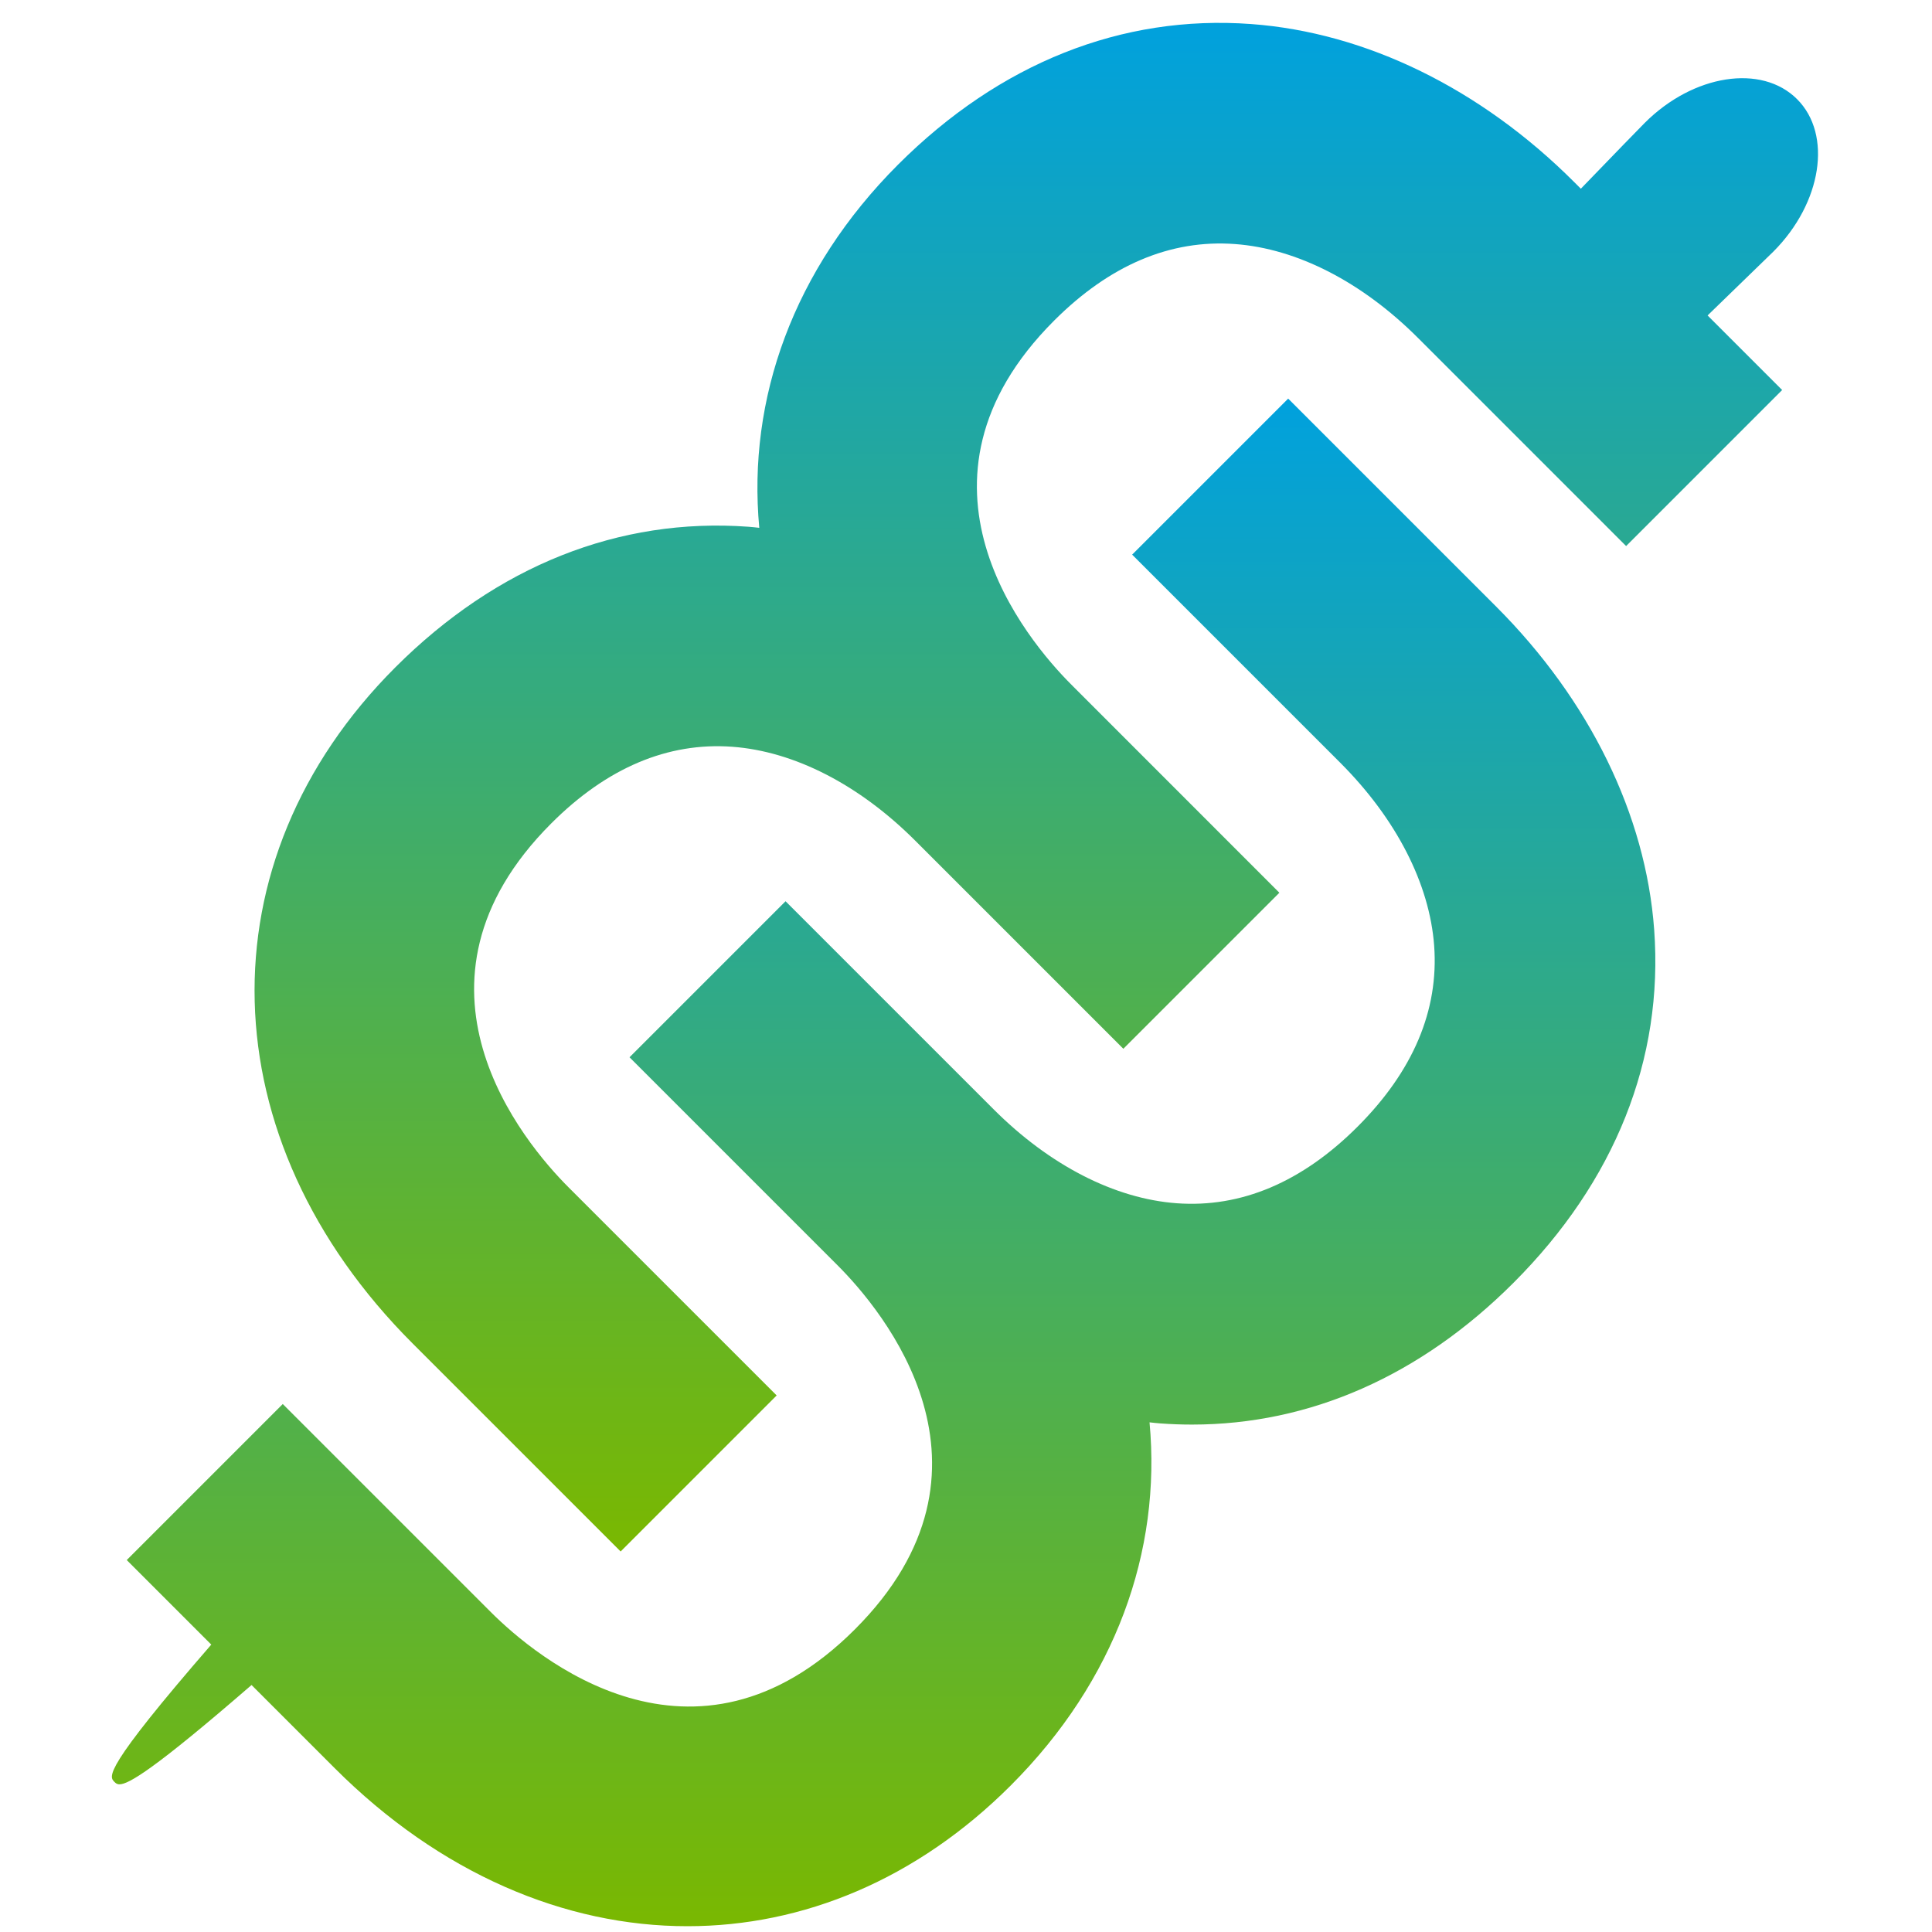
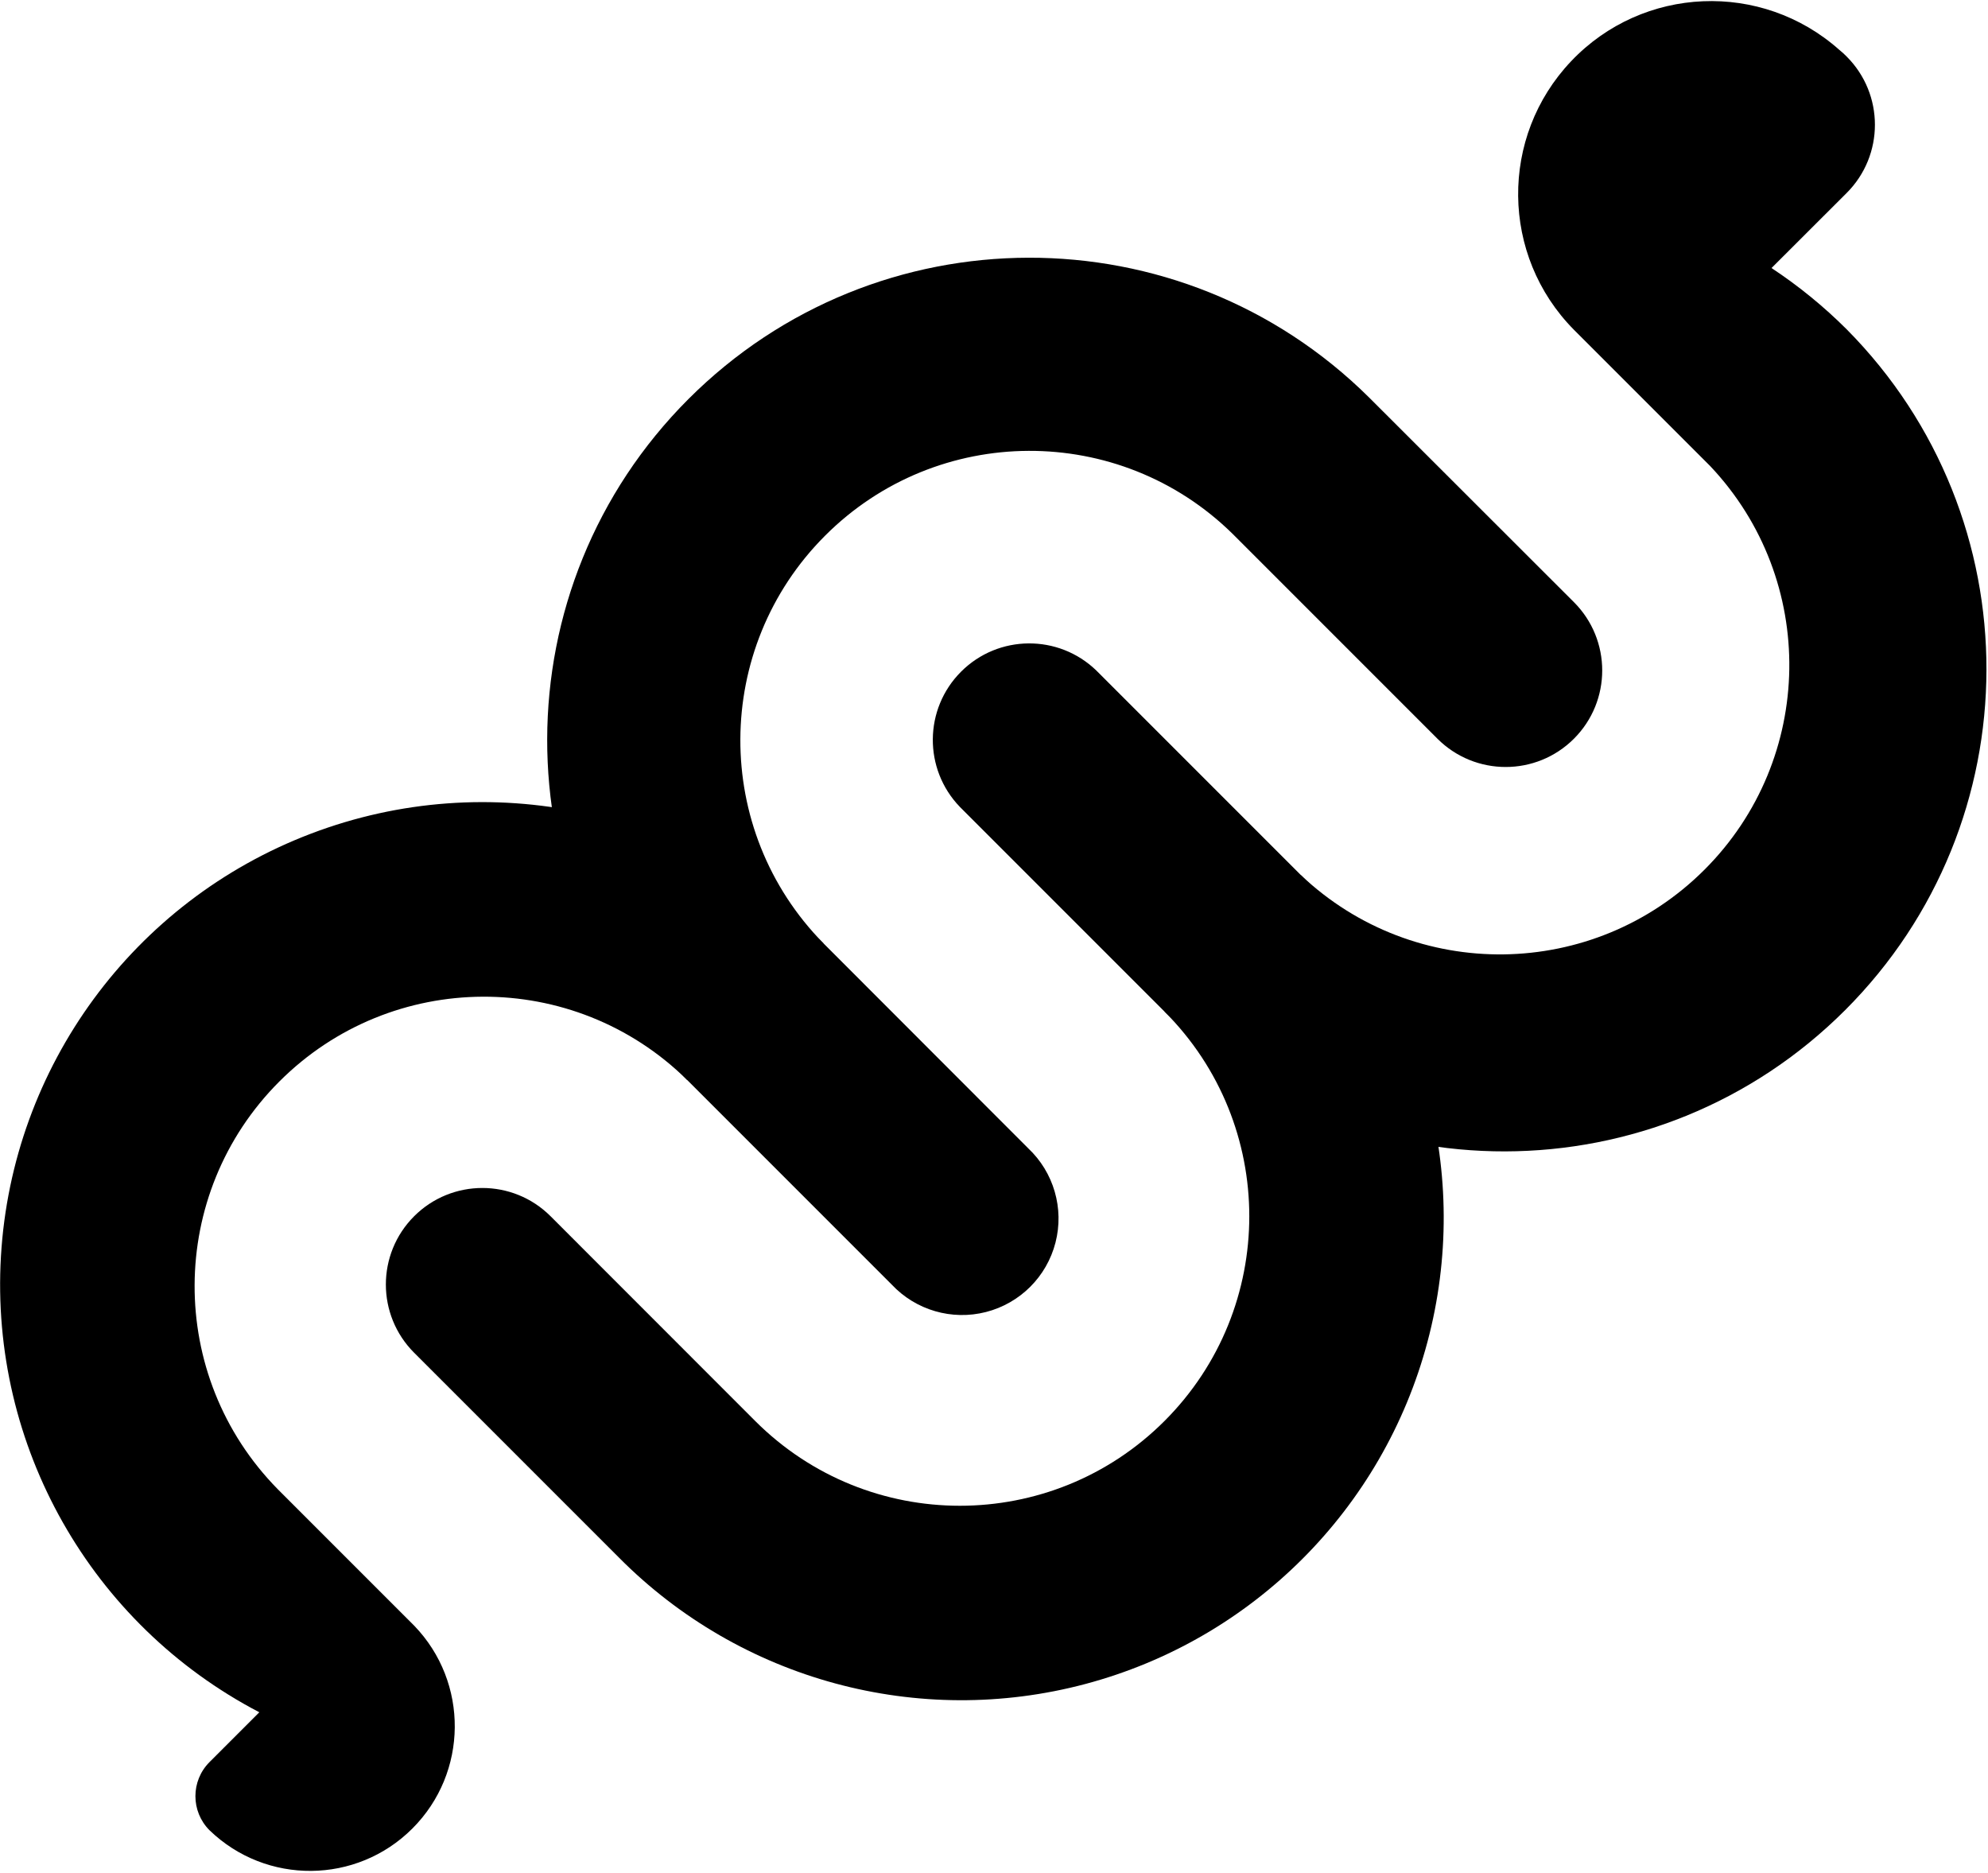
- <svg xmlns="http://www.w3.org/2000/svg" version="1.1" id="Layer_1" x="0px" y="0px" viewBox="0 0 250 250" style="enable-background:new 0 0 250 250;" xml:space="preserve">
-   <g>
-     <defs>
-       <linearGradient id="grad2" x1="0%" y1="0%" x2="0%" y2="100%">
-         <stop offset="0%" style="stop-color:rgb(0,161,222);stop-opacity:1" />
-         <stop offset="100%" style="stop-color:rgb(122,184,0);stop-opacity:1" />
-       </linearGradient>
-     </defs>
-     <path d="M232.54,12.83c-4.59-4.59-13.43-3.21-19.71,3.07c-0.68,0.68-3.69,3.78-8.27,8.52l-0.86-0.86   C191.6,11.46,176.75,4.2,161.89,3.11c-16.75-1.23-32.55,5.07-45.69,18.2C102.65,34.87,96.7,51.61,98.25,68.3   c-0.47-0.05-0.94-0.11-1.41-0.14c-16.75-1.22-32.55,5.07-45.69,18.2c-25.09,25.09-24.17,61.07,2.24,87.48l26.92,26.92l20.19-20.19   l-26.92-26.92c-5.79-5.79-23.06-26.29-2.24-47.11c7.19-7.19,15.08-10.52,23.41-9.91c8.03,0.59,16.44,4.91,23.69,12.16l26.92,26.92   l20.19-20.19L138.64,88.6c-5.79-5.79-23.06-26.29-2.24-47.11c7.19-7.19,15.06-10.53,23.41-9.91c8.03,0.59,16.44,4.91,23.69,12.16   l26.92,26.92l20.19-20.19l-9.65-9.65c4.74-4.59,7.84-7.6,8.52-8.27C235.75,26.26,237.13,17.41,232.54,12.83z" fill="url(#grad2)" />
-     <path d="M14.8,230.57c0.16,0.16,0.32,0.32,0.66,0.32c1.18,0,4.51-1.95,17.09-12.85l10.76,10.76   c13.61,13.61,29.76,20.46,45.66,20.45c14.95,0,29.66-6.05,41.82-18.21c13.56-13.56,19.51-30.3,17.96-46.99   c0.47,0.05,0.94,0.11,1.41,0.14c1.37,0.1,2.74,0.15,4.1,0.15c15.23,0,29.53-6.29,41.59-18.35c13.13-13.13,19.43-28.93,18.2-45.69   c-1.09-14.86-8.35-29.7-20.44-41.8l-26.92-26.92l-20.19,20.19l26.92,26.92c7.25,7.25,11.57,15.67,12.16,23.69   c0.61,8.35-2.72,16.22-9.91,23.41c-7.19,7.19-15.08,10.52-23.41,9.91c-8.03-0.59-16.44-4.91-23.69-12.16l-26.92-26.92l-20.19,20.19   l26.92,26.92c5.79,5.79,23.06,26.29,2.24,47.11c-20.82,20.81-41.32,3.55-47.11-2.24l-26.92-26.92l-20.19,20.19l10.94,10.94   C13.28,229.02,14.1,229.87,14.8,230.57z" fill="url(#grad2)" />
-   </g>
+ <svg xmlns="http://www.w3.org/2000/svg" viewBox="0 0 206.07 194.09">
+   <defs>
+     <style>.a{opacity:0.4;}</style>
+   </defs>
+   <path d="M42.93,168.48,28.79,154.34a30,30,0,0,1,42.42-42.43L85.36,97.77a50,50,0,1,0-58.48,79.69l-5.16,5.16a5,5,0,0,0,0,7.07,15,15,0,0,0,21.21-21.21Z" />
+   <path d="M106.57,119,85.36,97.77a30,30,0,0,1,42.42-42.43L149,76.56a10,10,0,0,0,14.15-14.15L141.92,41.2a50,50,0,0,0-70.71,70.71l21.22,21.22A10,10,0,1,0,106.57,119Z" />
+   <path d="M99.5,83.63l21.21,21.21a30,30,0,0,1-42.43,42.43L57.07,126.05A10,10,0,0,0,42.93,140.2l21.21,21.21A50,50,0,1,0,134.85,90.7L113.64,69.49A10,10,0,0,0,99.5,83.63Z" />
+   <path d="M191.42,34.13a50.11,50.11,0,0,0-7.79-6.35L191.42,20a10,10,0,0,0,0-14.14,8.16,8.16,0,0,0-.76-.69,20,20,0,0,0-27.52,29l7.07,7.07,7.07,7.07A30,30,0,0,1,134.85,90.7h0l-14.14,14.14h0a50,50,0,0,0,70.71-70.71Z" />
</svg>
